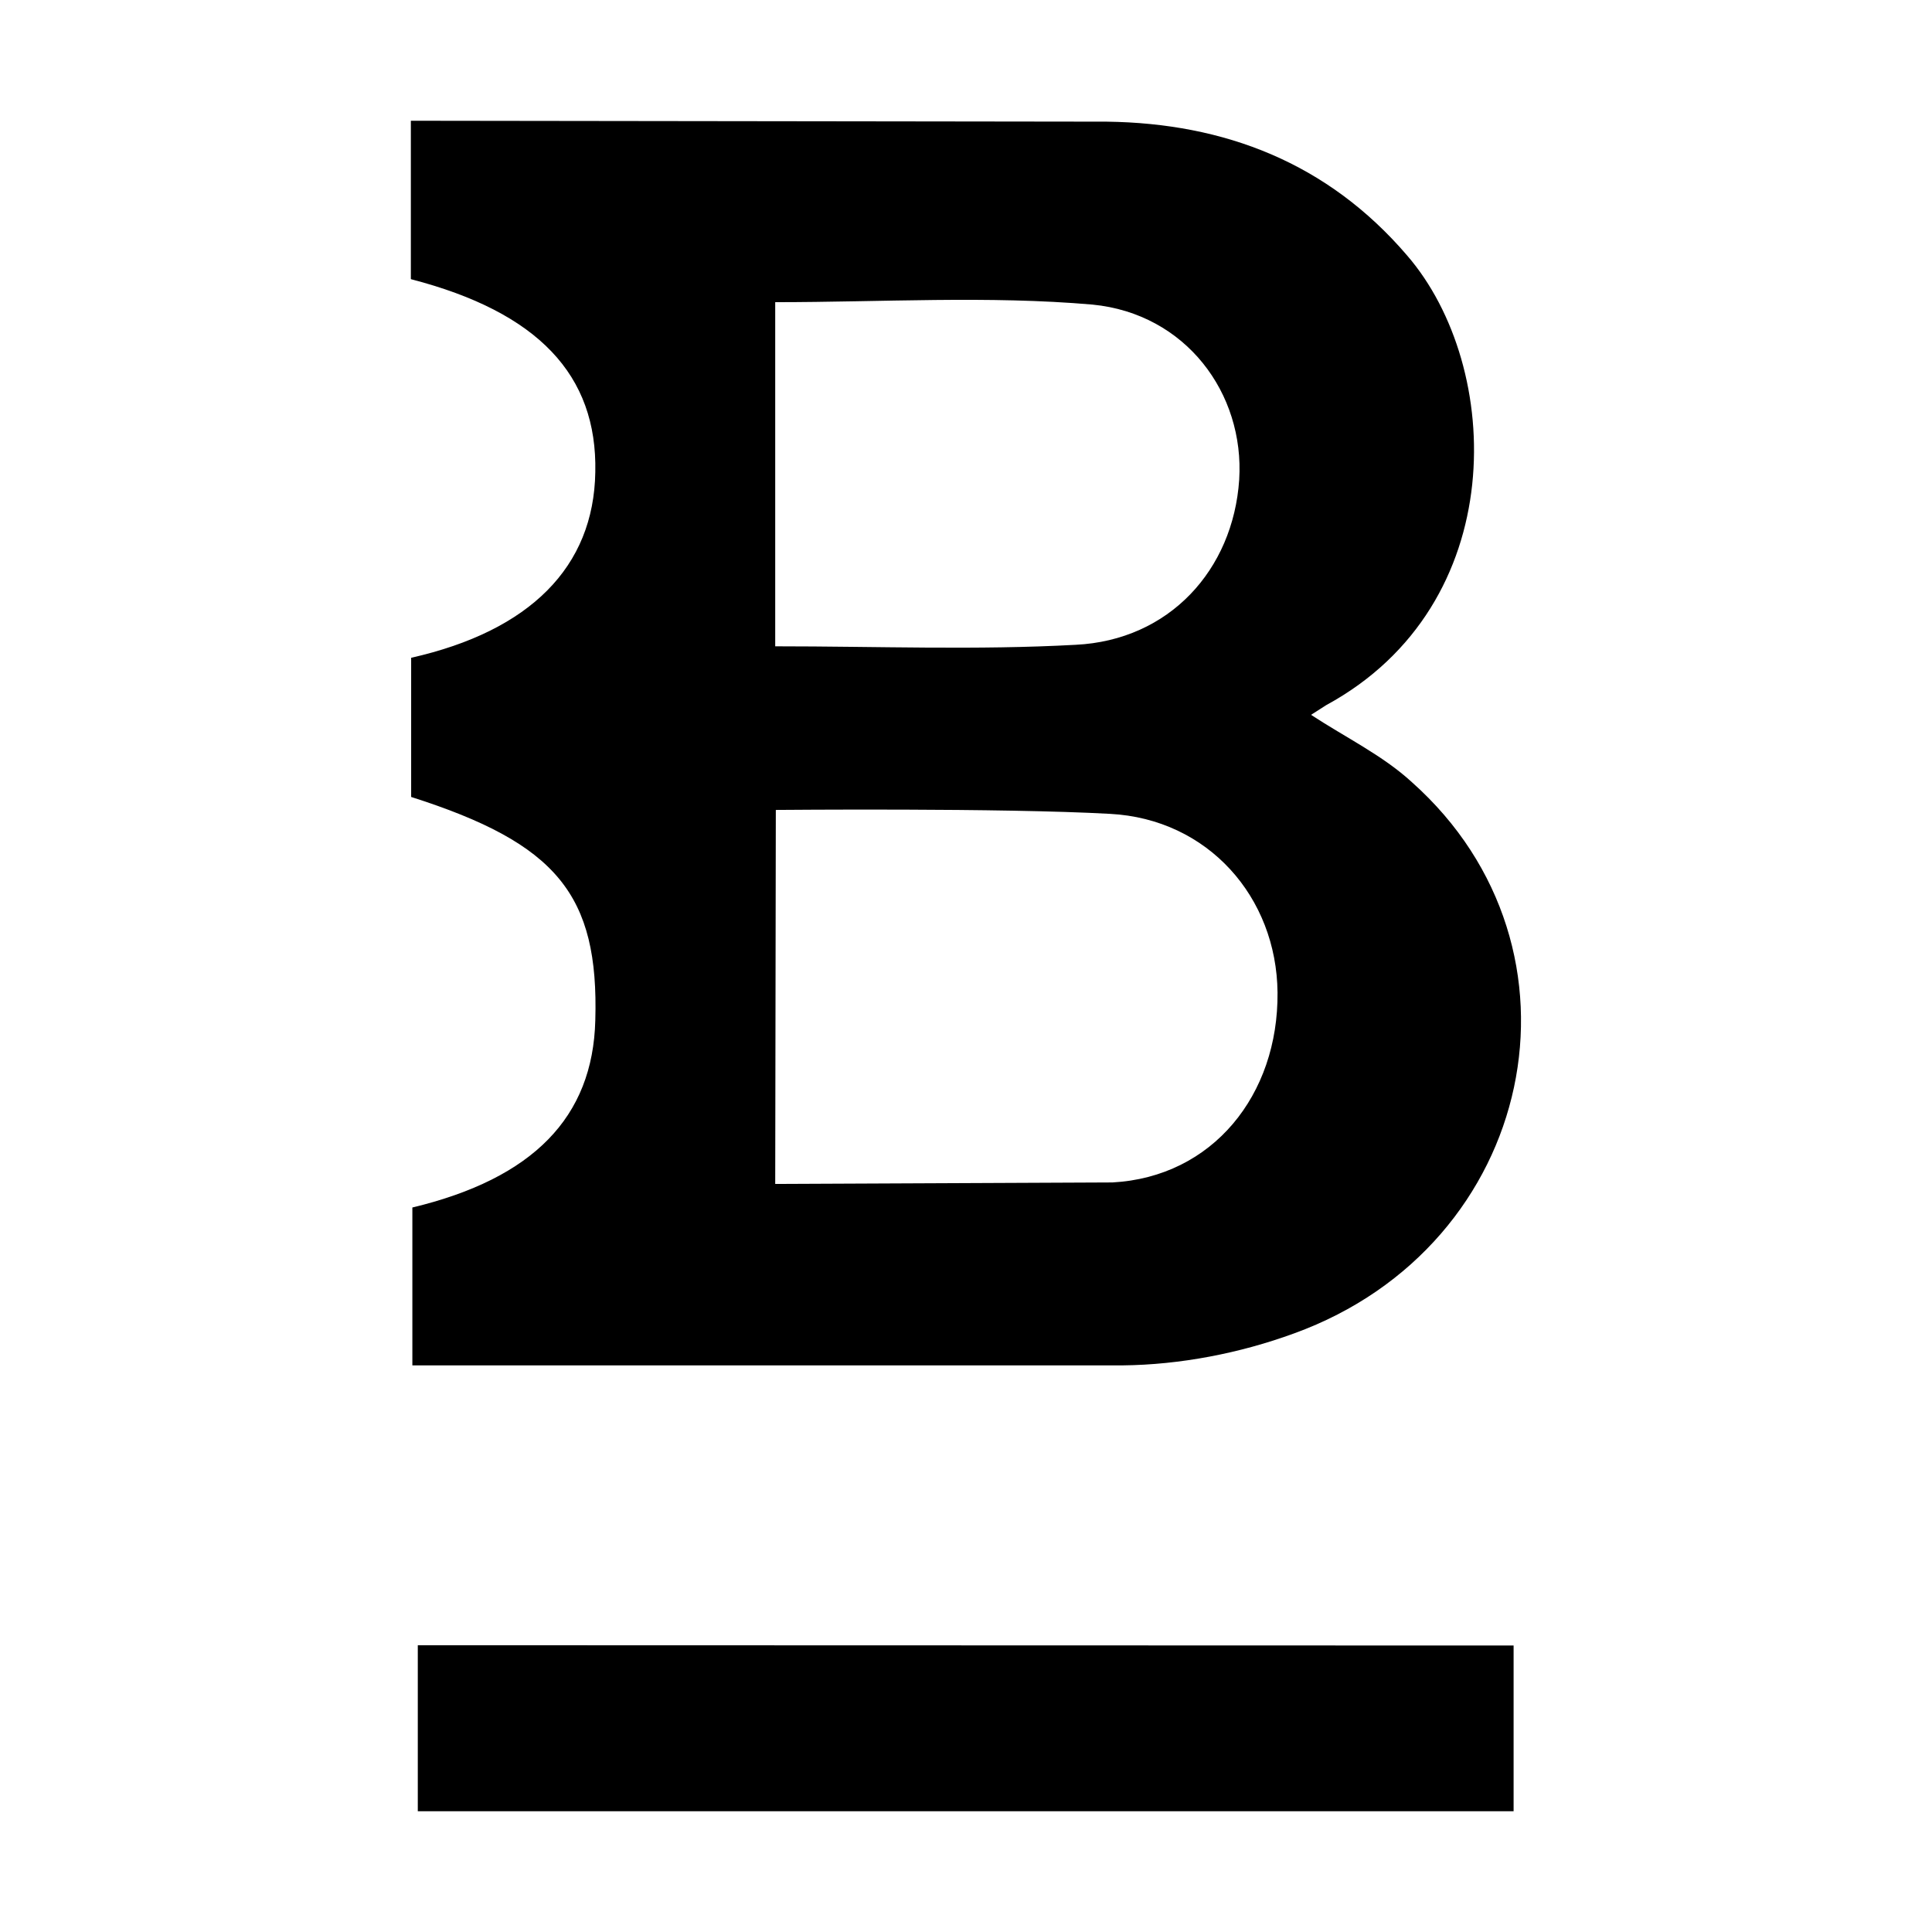
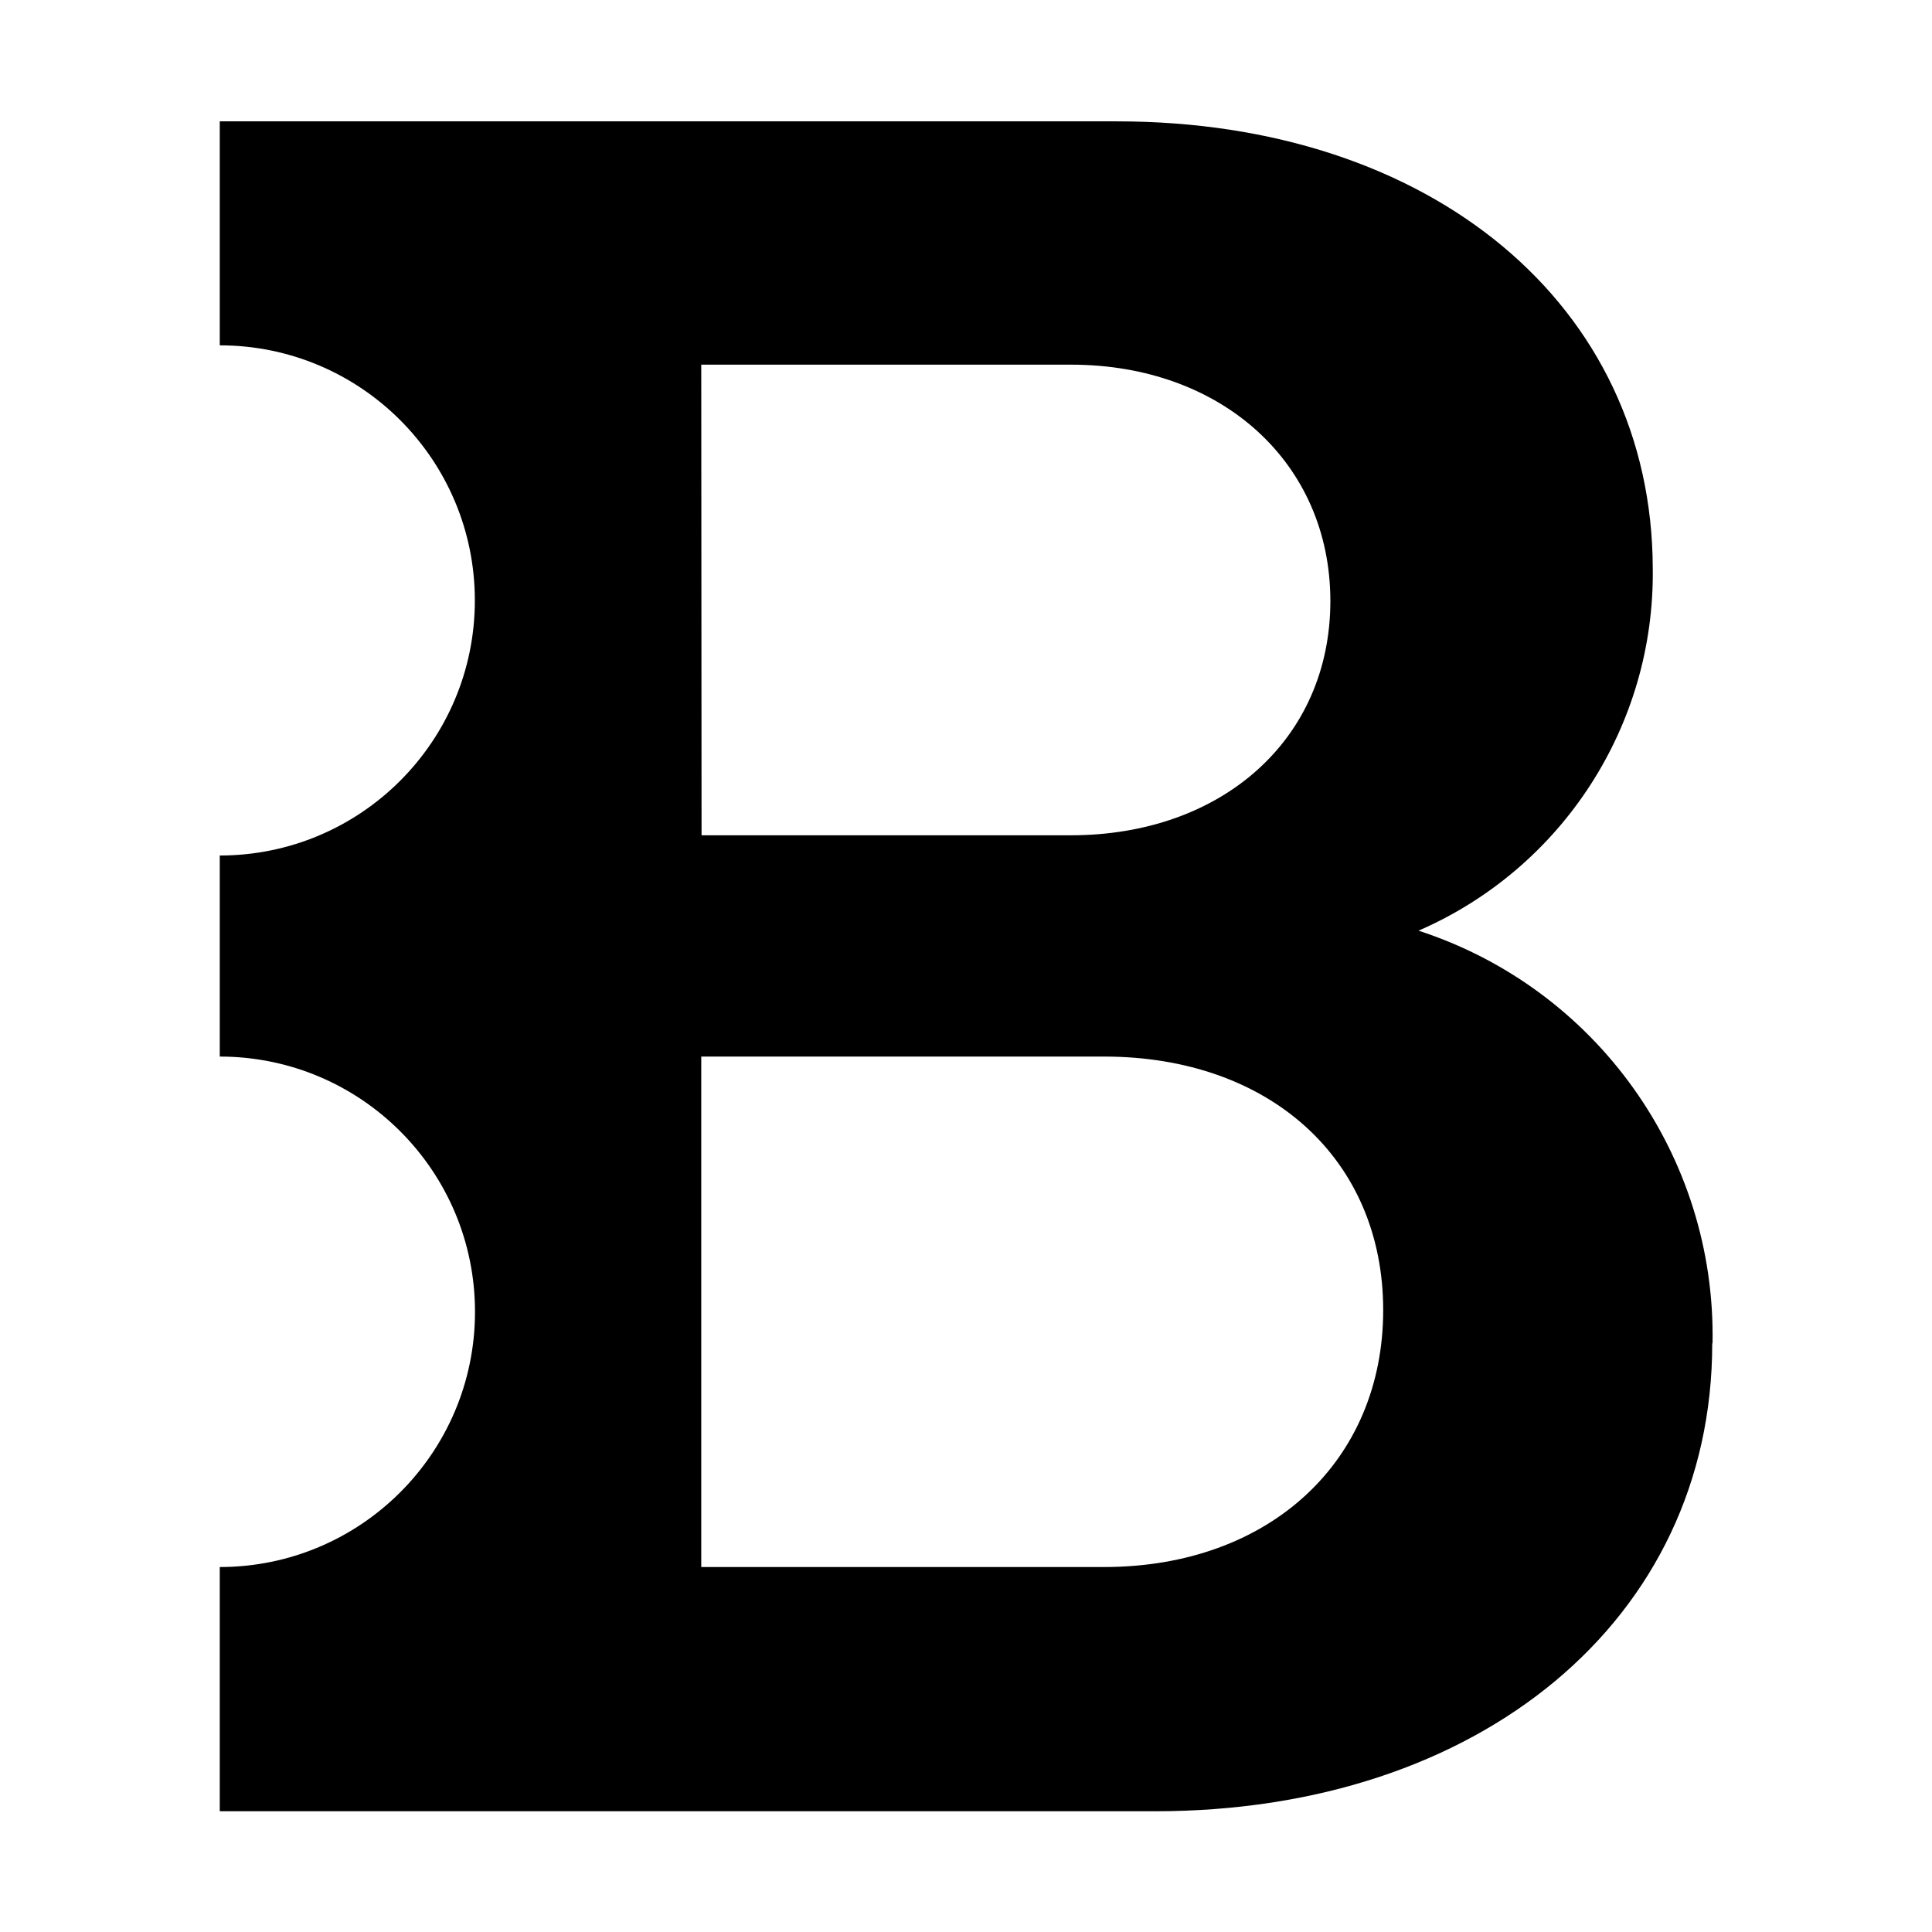
<svg xmlns="http://www.w3.org/2000/svg" fill="currentColor" viewBox="0 0 64 64">
-   <path d="M13.61 9.24V4l23.05.03c3.9.05 7.32 1.36 9.95 4.43 3.2 3.7 3.45 11.57-2.68 14.9l-.5.32c1.16.76 2.37 1.34 3.34 2.23 6.2 5.52 4.12 15.35-3.9 18.26-1.8.66-3.78 1.04-5.68 1.06H13.66V40c4-.96 5.98-2.99 6.06-6.2.12-4.16-1.27-5.86-6.1-7.4v-4.61c3.94-.89 6.05-3.01 6.1-6.15.07-3.22-1.9-5.3-6.1-6.39m12.06 29.97 11.17-.05c3.32-.18 5.5-2.9 5.47-6.29-.03-3.16-2.3-5.75-5.55-5.92-3.57-.2-10.94-.13-11.07-.13zm0-17.81c3.4 0 6.68.13 9.95-.05 3.1-.15 5.22-2.48 5.42-5.47.18-2.86-1.77-5.5-4.86-5.8-3.45-.3-6.97-.08-10.51-.08zm24.46 33.1V60h-36.3v-5.5z" />
+   <path d="M23.23 51.91V35h13.34c5.49 0 9.25 3.4 9.25 8.4s-3.76 8.51-9.25 8.51Zm0-39.83h12.25c5 0 8.59 3.26 8.59 7.83s-3.58 7.76-8.6 7.76H23.24Zm33.5 32.42a14.1 14.1 0 0 0-9.74-13.67 12.9 12.9 0 0 0 7.76-12C54.73 10.1 47.4 4.02 37 4.02H7.28v7.42a8.45 8.45 0 0 1 0 16.9V35a8.45 8.45 0 0 1 0 16.91V60h30.99c10.72 0 18.45-6.33 18.45-15.5" />
</svg>
